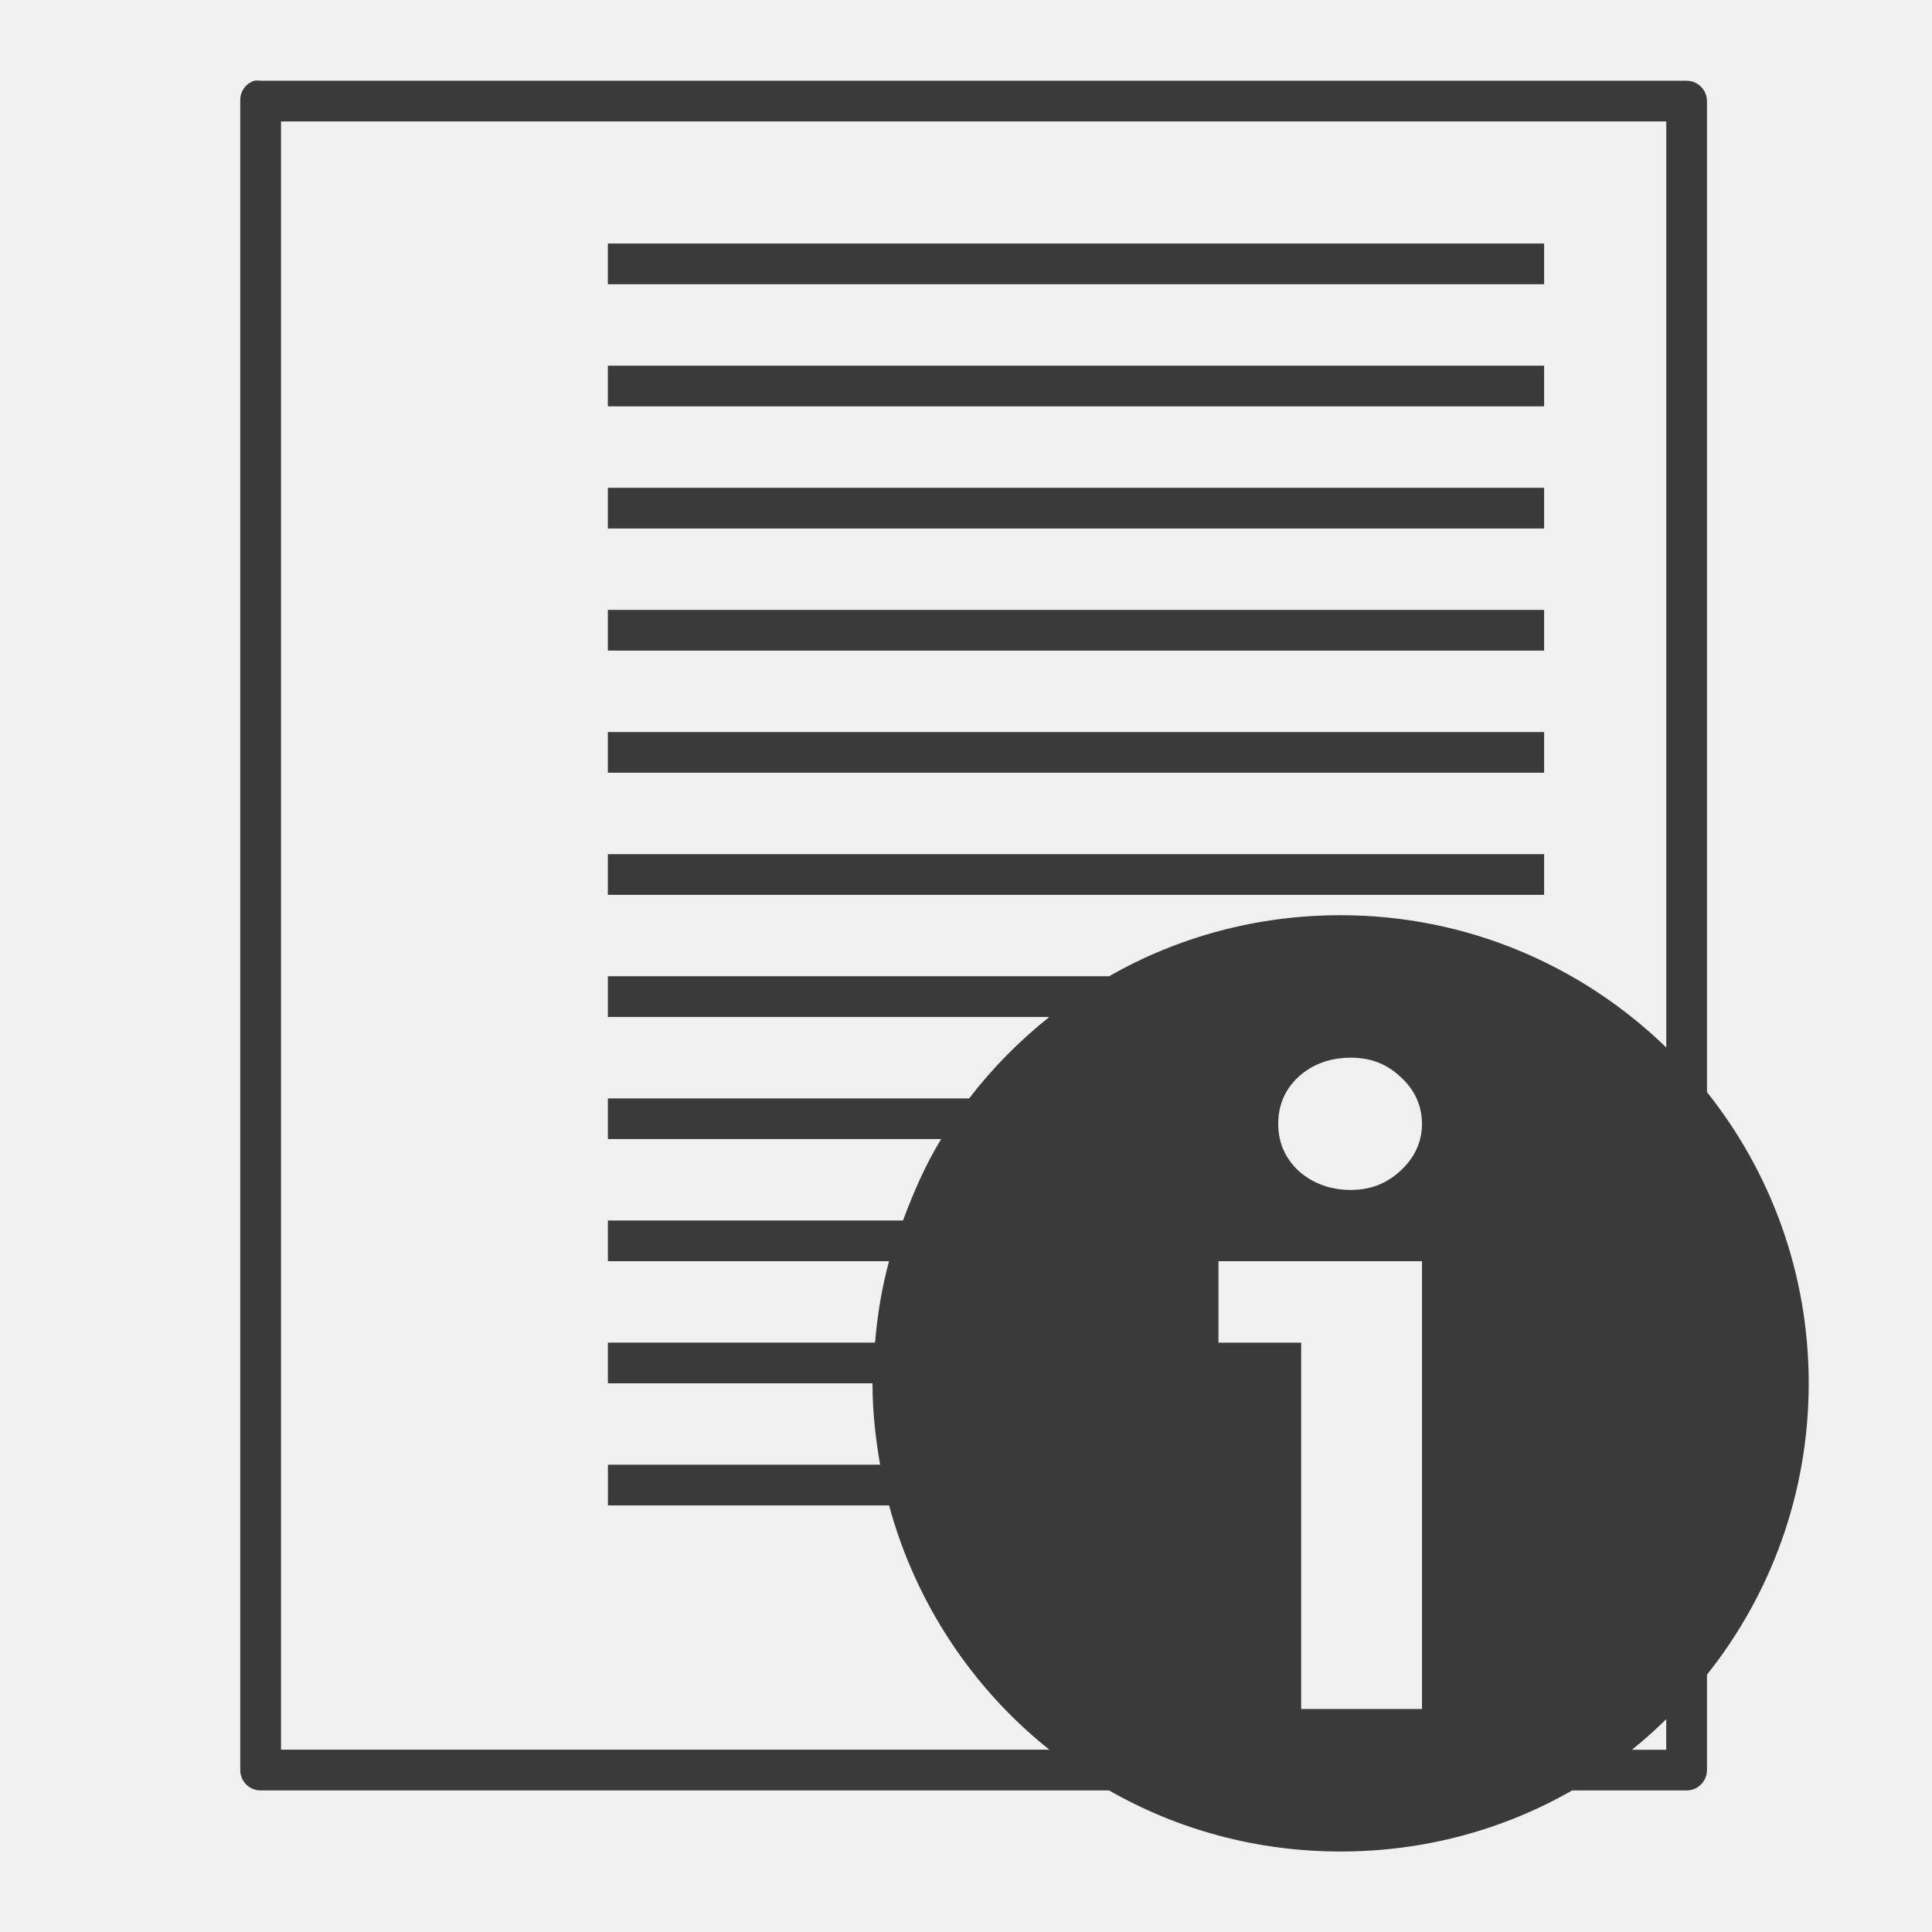
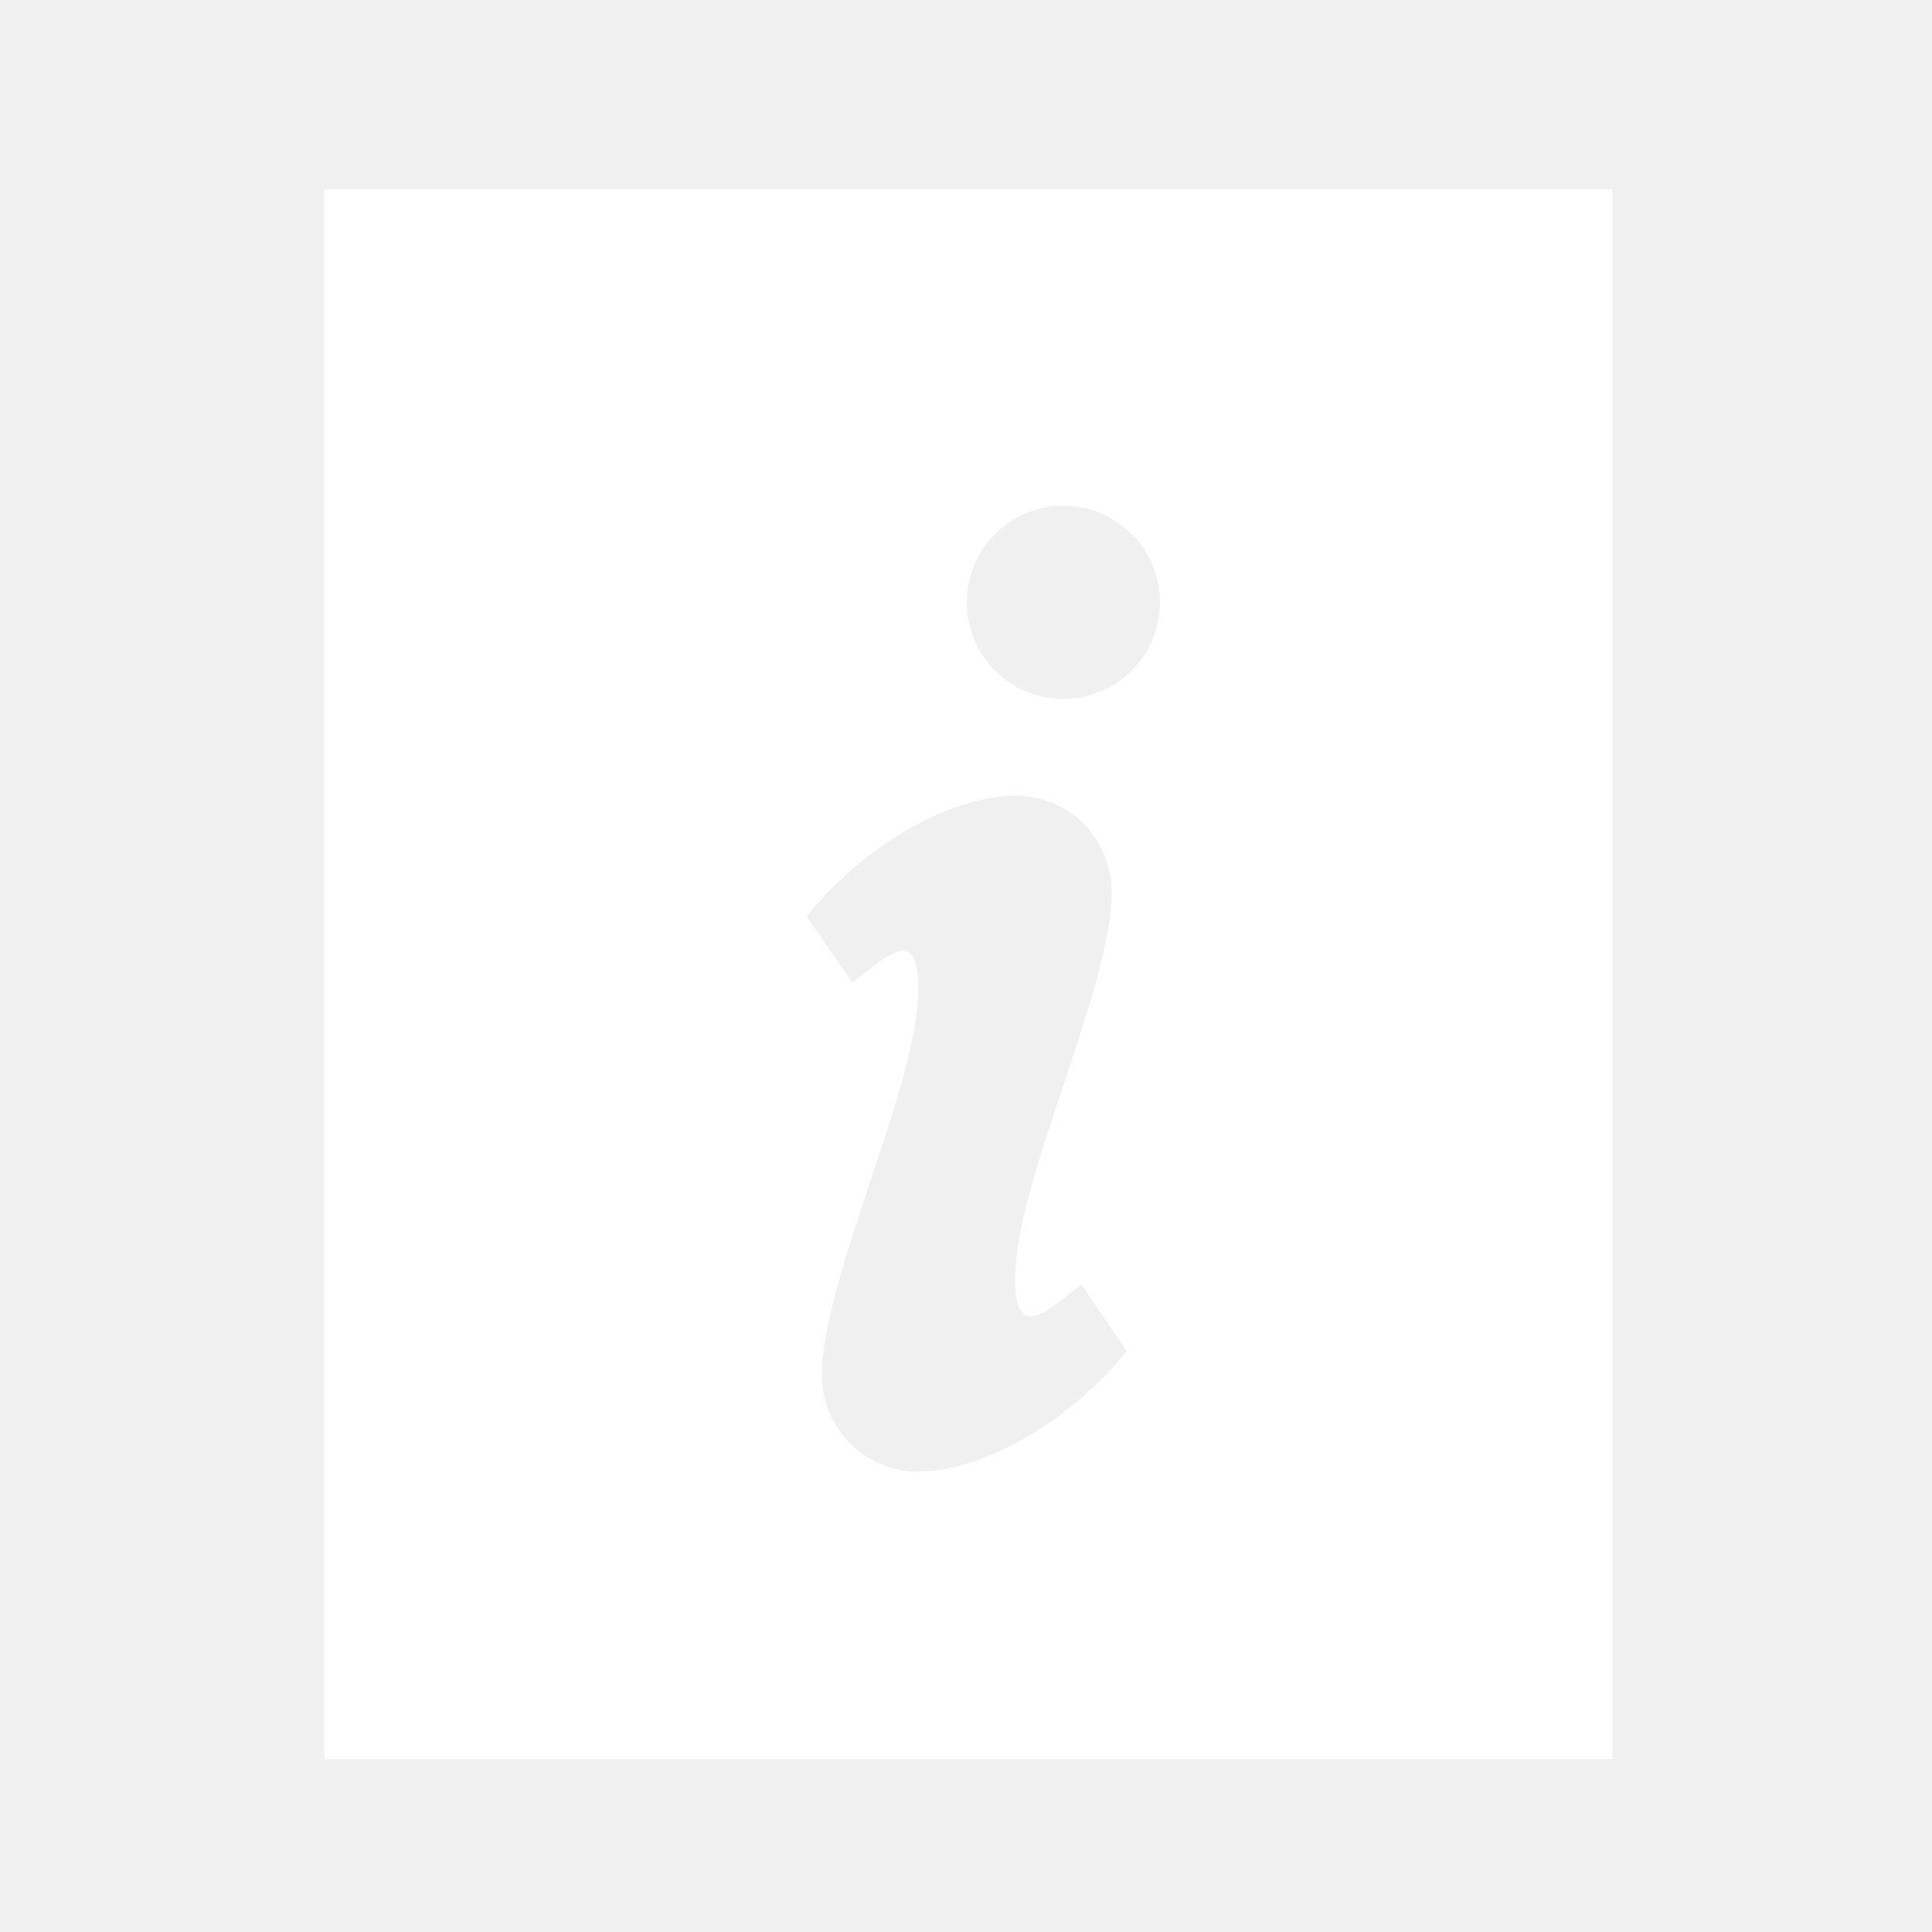
- <svg xmlns="http://www.w3.org/2000/svg" width="48" height="48">
-   <path d="M 6.316,2.006 C 6.1,2.077 5.957,2.284 5.969,2.512 l 0,41.465 c 2.81e-5,0.279 0.226,0.506 0.506,0.506 l 21.08,0 C 29.253,45.454 31.212,46 33.307,46 c 2.095,0 4.054,-0.546 5.752,-1.517 l 2.844,0 c 0.279,-2.9e-5 0.506,-0.226 0.506,-0.506 l 0,-2.37 c 1.582,-1.987 2.528,-4.502 2.528,-7.237 0,-2.735 -0.946,-5.251 -2.528,-7.237 l 0,-24.62 C 42.409,2.233 42.183,2.006 41.903,2.006 l -35.429,0 c -0.052,-0.008 -0.106,-0.008 -0.158,0 z m 0.664,1.011 34.418,0 0,23.008 c -2.094,-2.031 -4.945,-3.287 -8.091,-3.287 -2.095,0 -4.054,0.546 -5.752,1.517 l -12.452,0 0,1.011 10.967,0 c -0.743,0.592 -1.412,1.269 -1.991,2.023 l -8.976,0 0,1.011 8.28,0 c -0.387,0.632 -0.686,1.319 -0.948,2.023 l -7.332,0 0,1.011 6.985,0 c -0.179,0.659 -0.288,1.322 -0.348,2.023 l -6.637,0 0,1.011 6.574,0 c 0,0.692 0.074,1.364 0.19,2.023 l -6.763,0 0,1.011 6.985,0 c 0.657,2.424 2.071,4.546 3.982,6.068 l -19.089,0 0,-40.454 z m 8.122,3.034 0,1.011 23.261,0 0,-1.011 -23.261,0 z m 0,3.034 0,1.011 23.261,0 0,-1.011 -23.261,0 z m 0,3.034 0,1.011 23.261,0 0,-1.011 -23.261,0 z m 0,3.034 0,1.011 23.261,0 0,-1.011 -23.261,0 z m 0,3.034 0,1.011 23.261,0 0,-1.011 -23.261,0 z m 0,3.034 0,1.011 23.261,0 0,-1.011 -23.261,0 z m 18.457,5.057 c 0.492,1.6e-5 0.888,0.15 1.233,0.474 0.353,0.316 0.537,0.718 0.537,1.169 -7e-6,0.452 -0.185,0.846 -0.537,1.169 -0.345,0.316 -0.74,0.474 -1.233,0.474 -0.492,1.5e-5 -0.943,-0.158 -1.296,-0.474 -0.345,-0.324 -0.506,-0.718 -0.506,-1.169 -1e-6,-0.452 0.161,-0.853 0.506,-1.169 0.353,-0.324 0.804,-0.474 1.296,-0.474 z m -3.287,5.057 5.057,0 0,11.125 -3.002,0 0,-9.102 -2.054,0 0,-2.023 z m 11.125,11.378 0,0.759 -0.853,0 c 0.298,-0.237 0.58,-0.493 0.853,-0.759 z" fill="#3a3a3a" />
+ <svg xmlns="http://www.w3.org/2000/svg" width="48" height="48" version="1.1">
+   <path d="m8.061 4.706v39h32v-39zm18.359 7.859c1.325 0 2.398 1.075 2.398 2.4 0 1.325-1.073 2.4-2.398 2.4-1.325 0-2.4-1.075-2.4-2.4 0-1.325 1.075-2.4 2.4-2.4zm-1.201 7.199c1.33 0 2.4 1.071 2.4 2.4 0 2.4-2.4 7.2-2.4 9.6 0 1.703 0.912 0.672 1.65 0.15l1.125 1.65c-1.415 1.749-3.513 2.97-5.176 3-1.33 0-2.398-1.071-2.398-2.4 0-2.4 2.398-7.2 2.398-9.6 0-1.703-0.91-0.672-1.648-0.15l-1.125-1.65c1.415-1.749 3.511-2.97 5.174-3z" color="#bebebe" fill="#fff" />
</svg>
